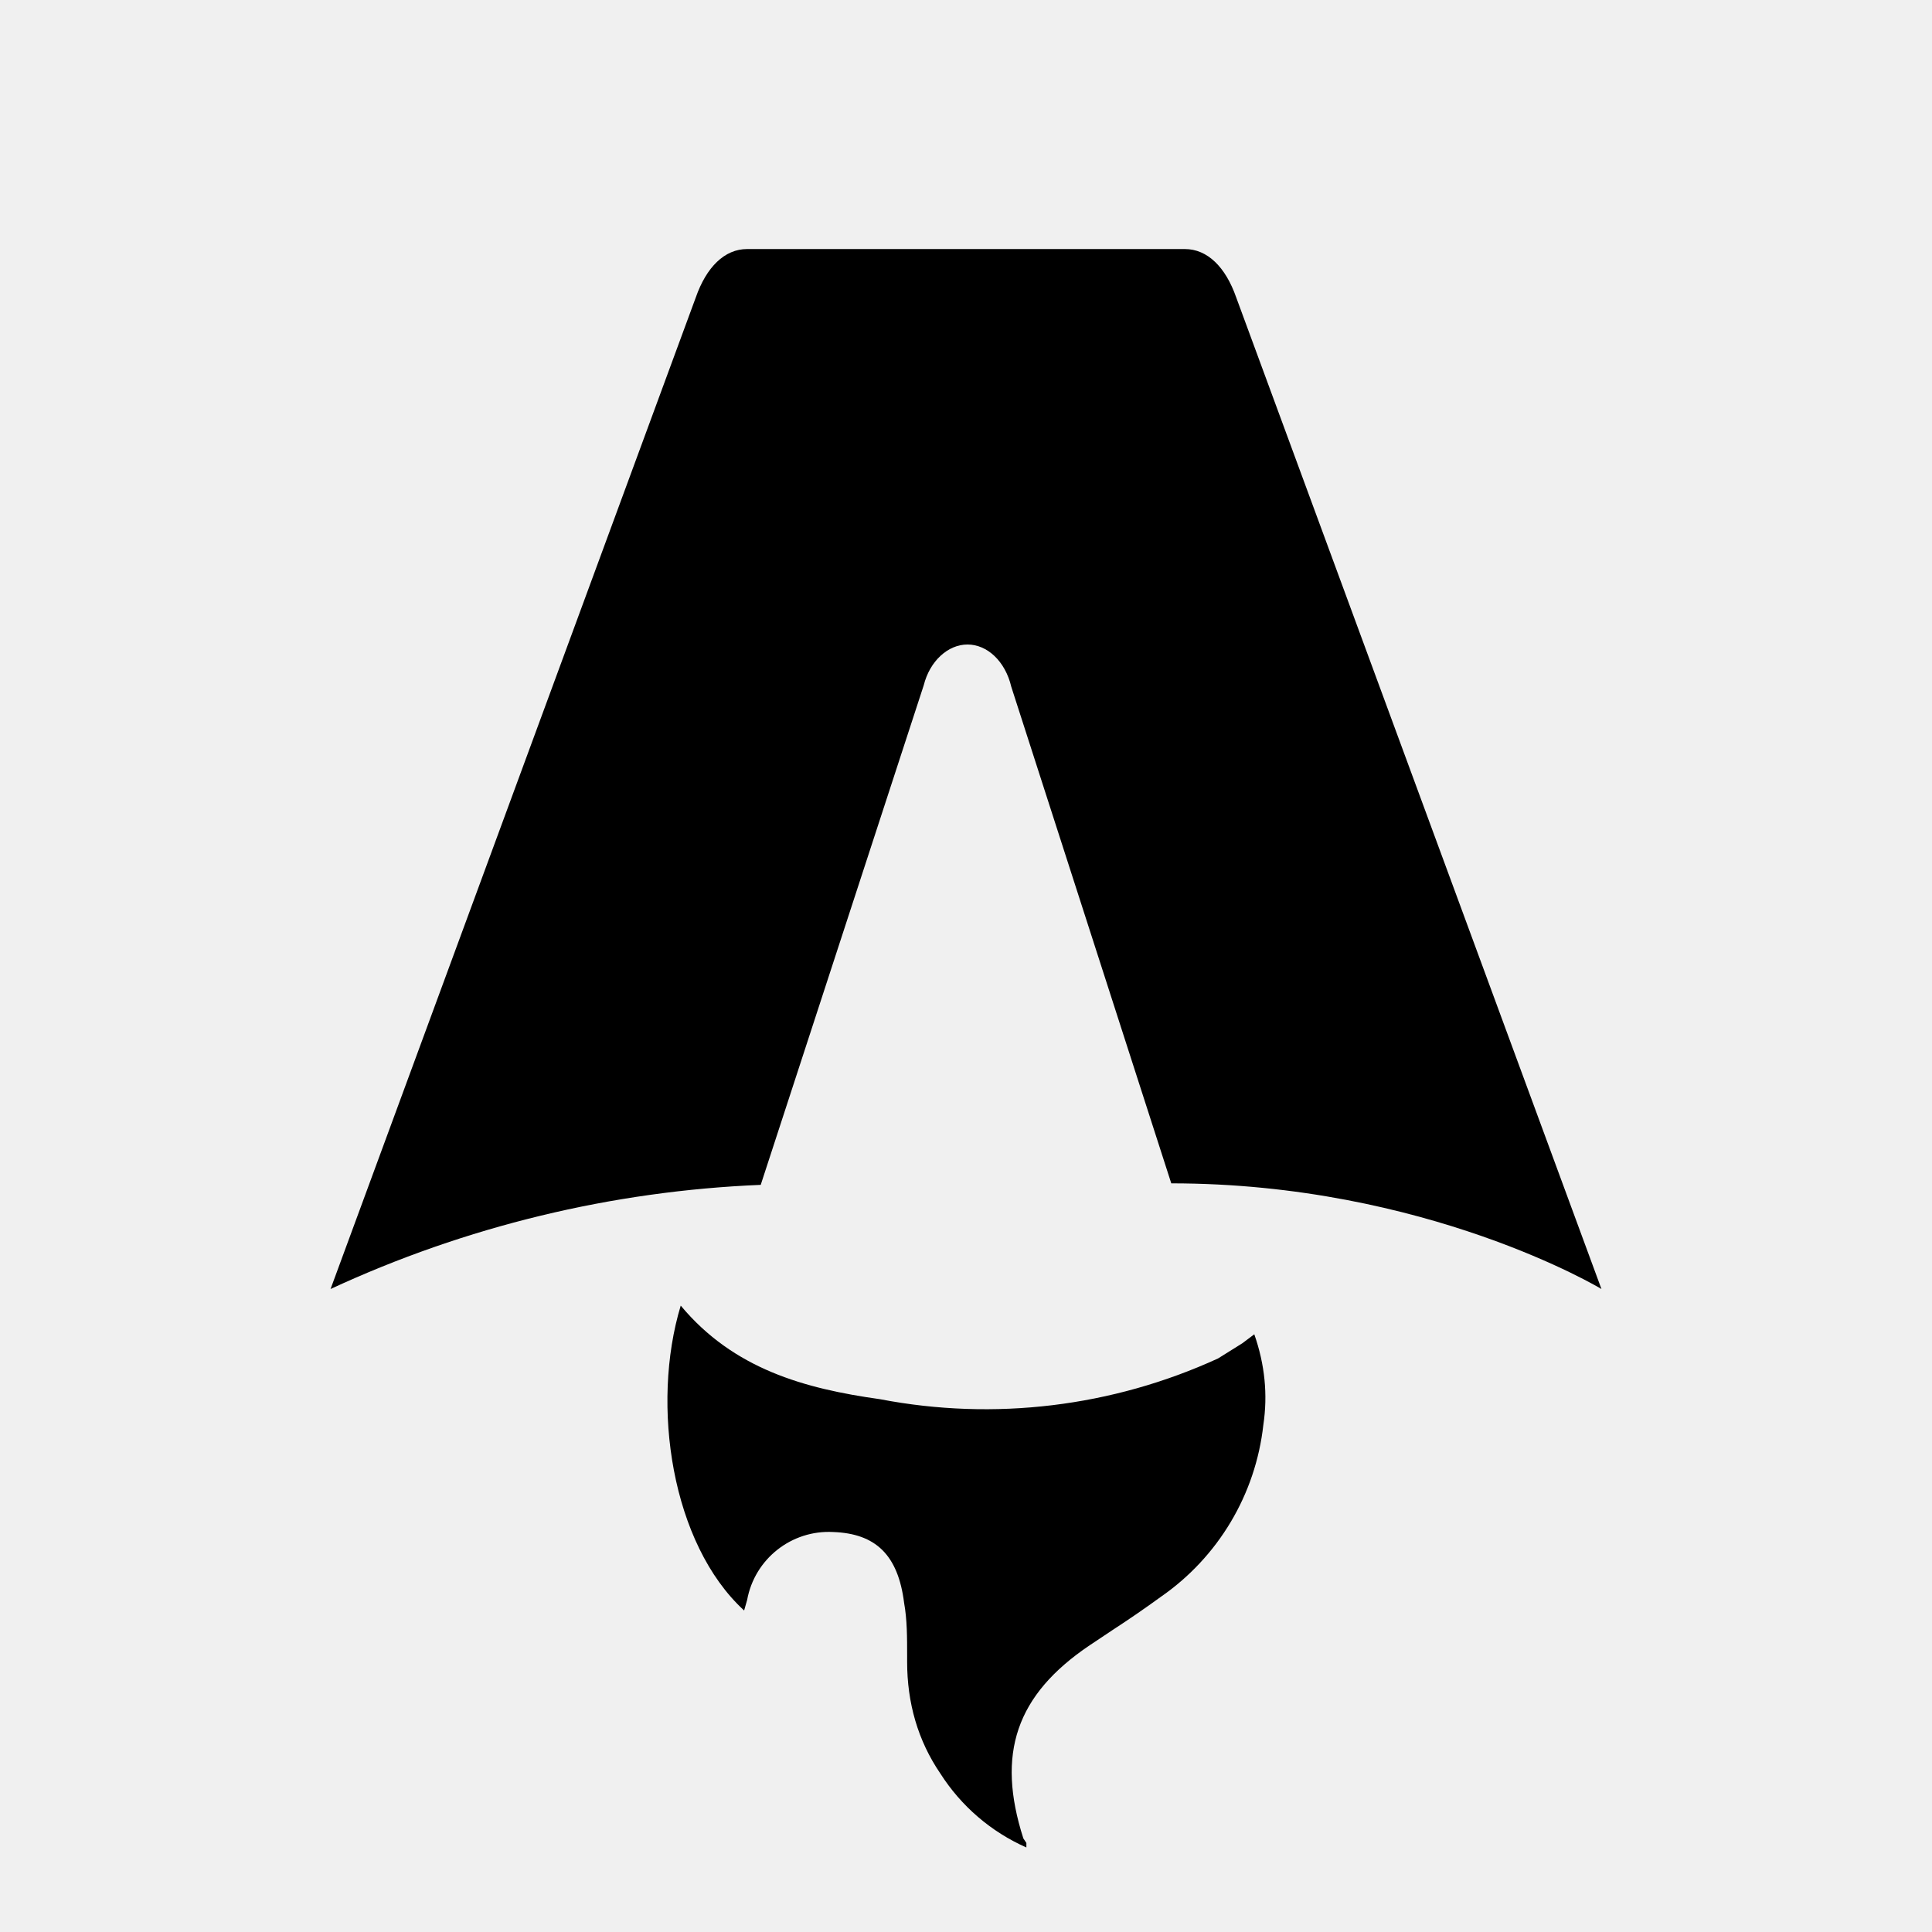
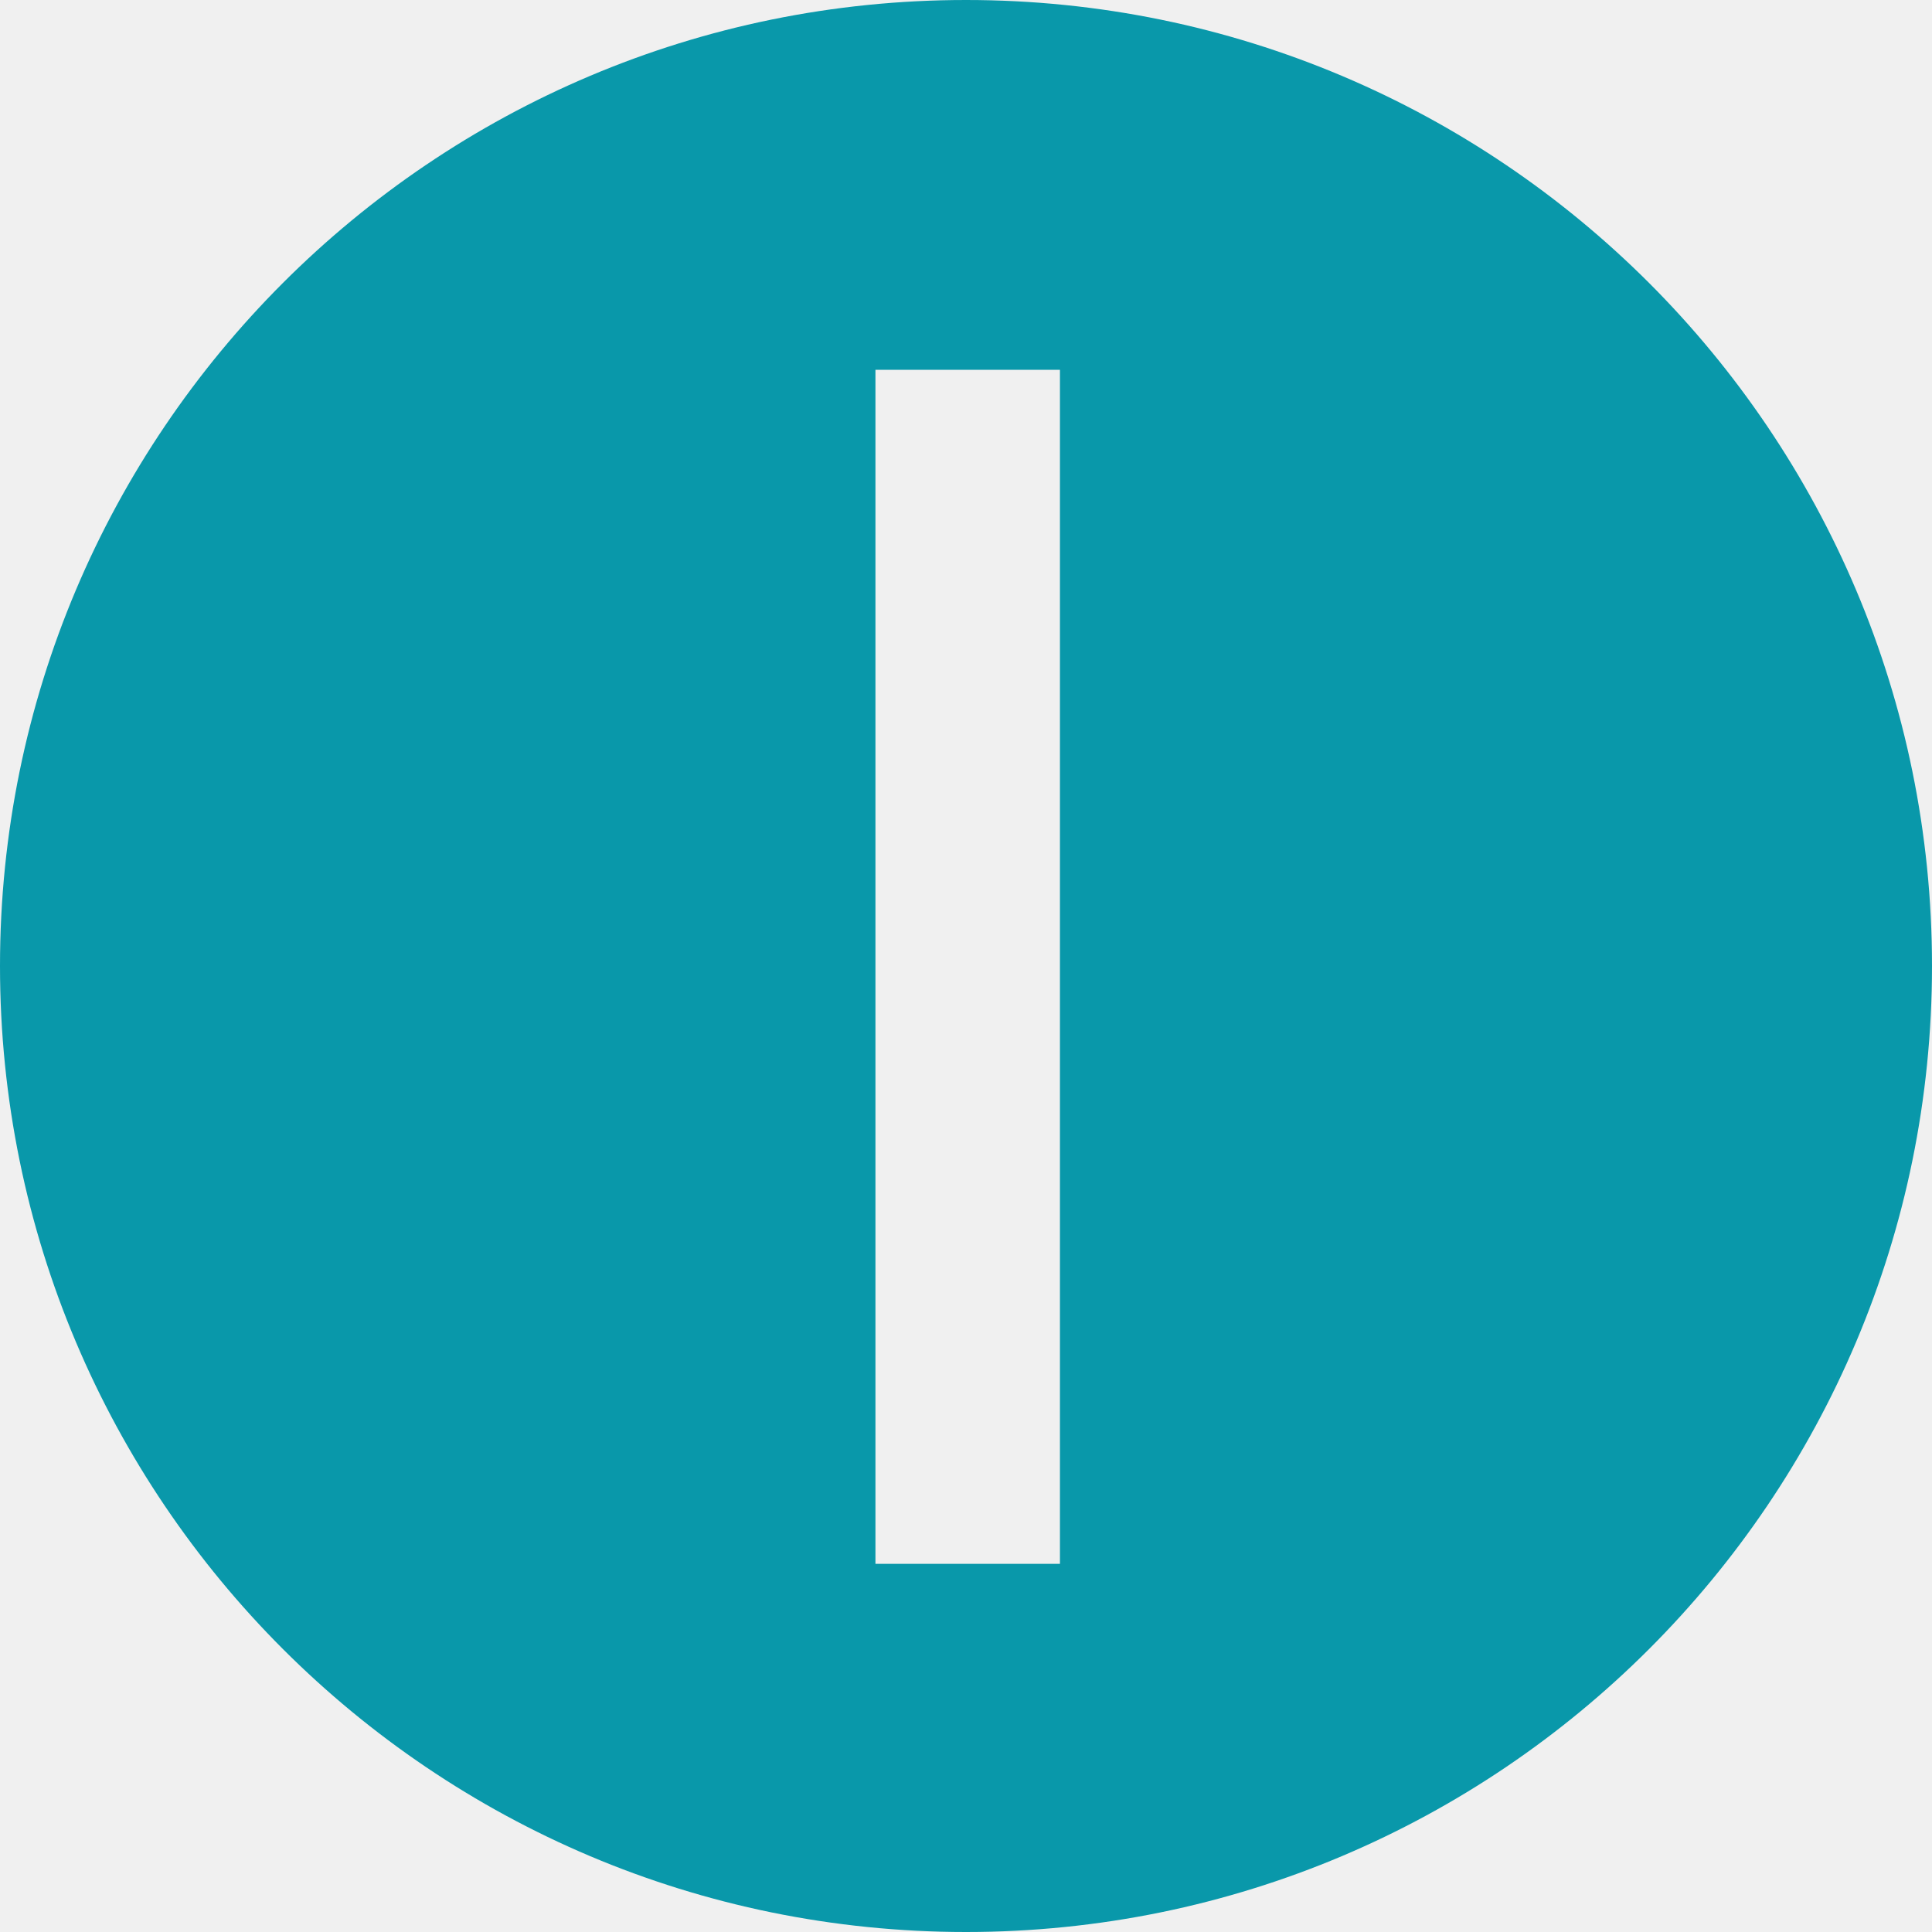
- <svg xmlns="http://www.w3.org/2000/svg" fill="none" viewBox="0 0 128 128">
-   <path d="M50.4 78.5a75.1 75.1 0 0 0-28.5 6.9l24.2-65.7c.7-2 1.9-3.2 3.4-3.2h29c1.5 0 2.7 1.2 3.4 3.2l24.2 65.7s-11.6-7-28.5-7L67 45.5c-.4-1.7-1.6-2.8-2.9-2.8-1.3 0-2.5 1.1-2.9 2.7L50.4 78.5Zm-1.1 28.2Zm-4.2-20.2c-2 6.6-.6 15.8 4.2 20.2a17.5 17.5 0 0 1 .2-.7 5.5 5.5 0 0 1 5.7-4.5c2.8.1 4.3 1.5 4.7 4.7.2 1.1.2 2.3.2 3.5v.4c0 2.7.7 5.2 2.2 7.4a13 13 0 0 0 5.7 4.9v-.3l-.2-.3c-1.8-5.6-.5-9.5 4.4-12.8l1.5-1a73 73 0 0 0 3.2-2.2 16 16 0 0 0 6.8-11.4c.3-2 .1-4-.6-6l-.8.6-1.6 1a37 37 0 0 1-22.4 2.7c-5-.7-9.7-2-13.2-6.2Z" />
+ <svg xmlns="http://www.w3.org/2000/svg" width="512" height="512" viewBox="0 0 512 512" fill="none">
+   <g clip-path="url(#clip0_21_2)">
+     <path fill-rule="evenodd" clip-rule="evenodd" d="M512 256C512 397.385 397.385 512 256 512C114.615 512 0 397.385 0 256C0 114.615 114.615 0 256 0C397.385 0 512 114.615 512 256ZM232 414.44H280.897V98H232V414.44Z" />
+   </g>
+   <defs>
+     <clipPath id="clip0_21_2">
+       <rect width="512" height="512" fill="white" />
+     </clipPath>
+   </defs>
  <style>
-         path { fill: #000; }
-         @media (prefers-color-scheme: dark) {
-             path { fill: #FFF; }
-         }
-     </style>
+     path { fill: #0998aa; }
+     @media (prefers-color-scheme: dark) {
+         path { fill: #33D9BE; }
+     }
+ </style>
</svg>
